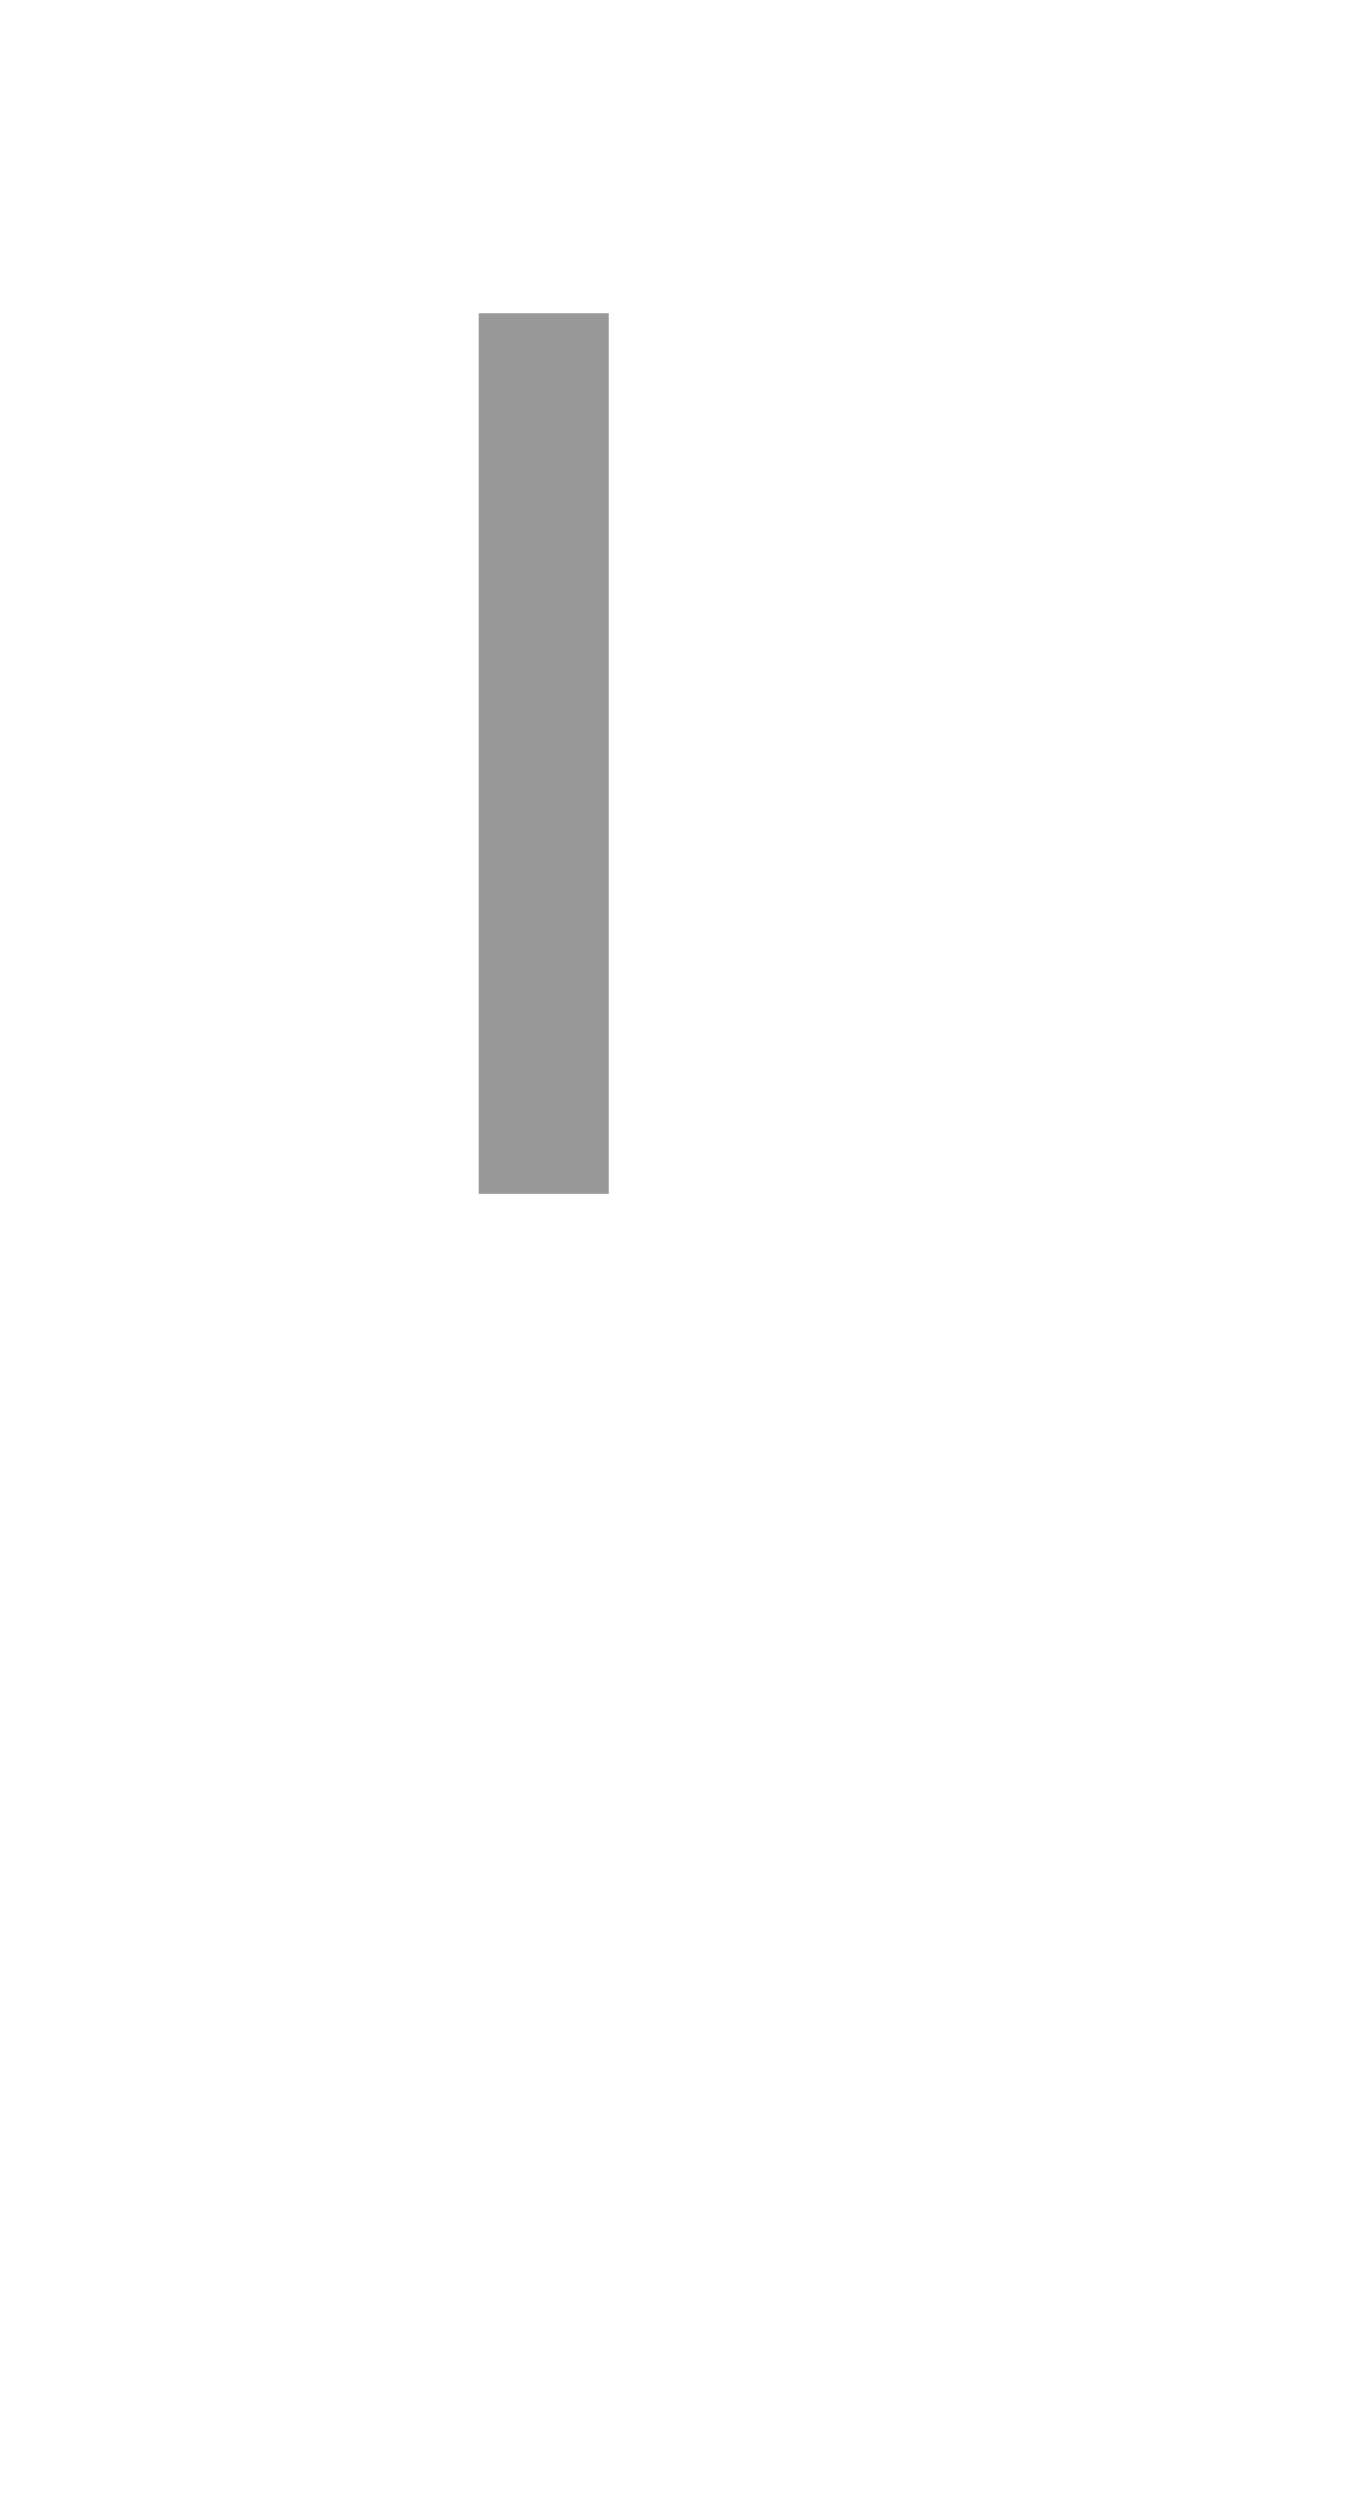
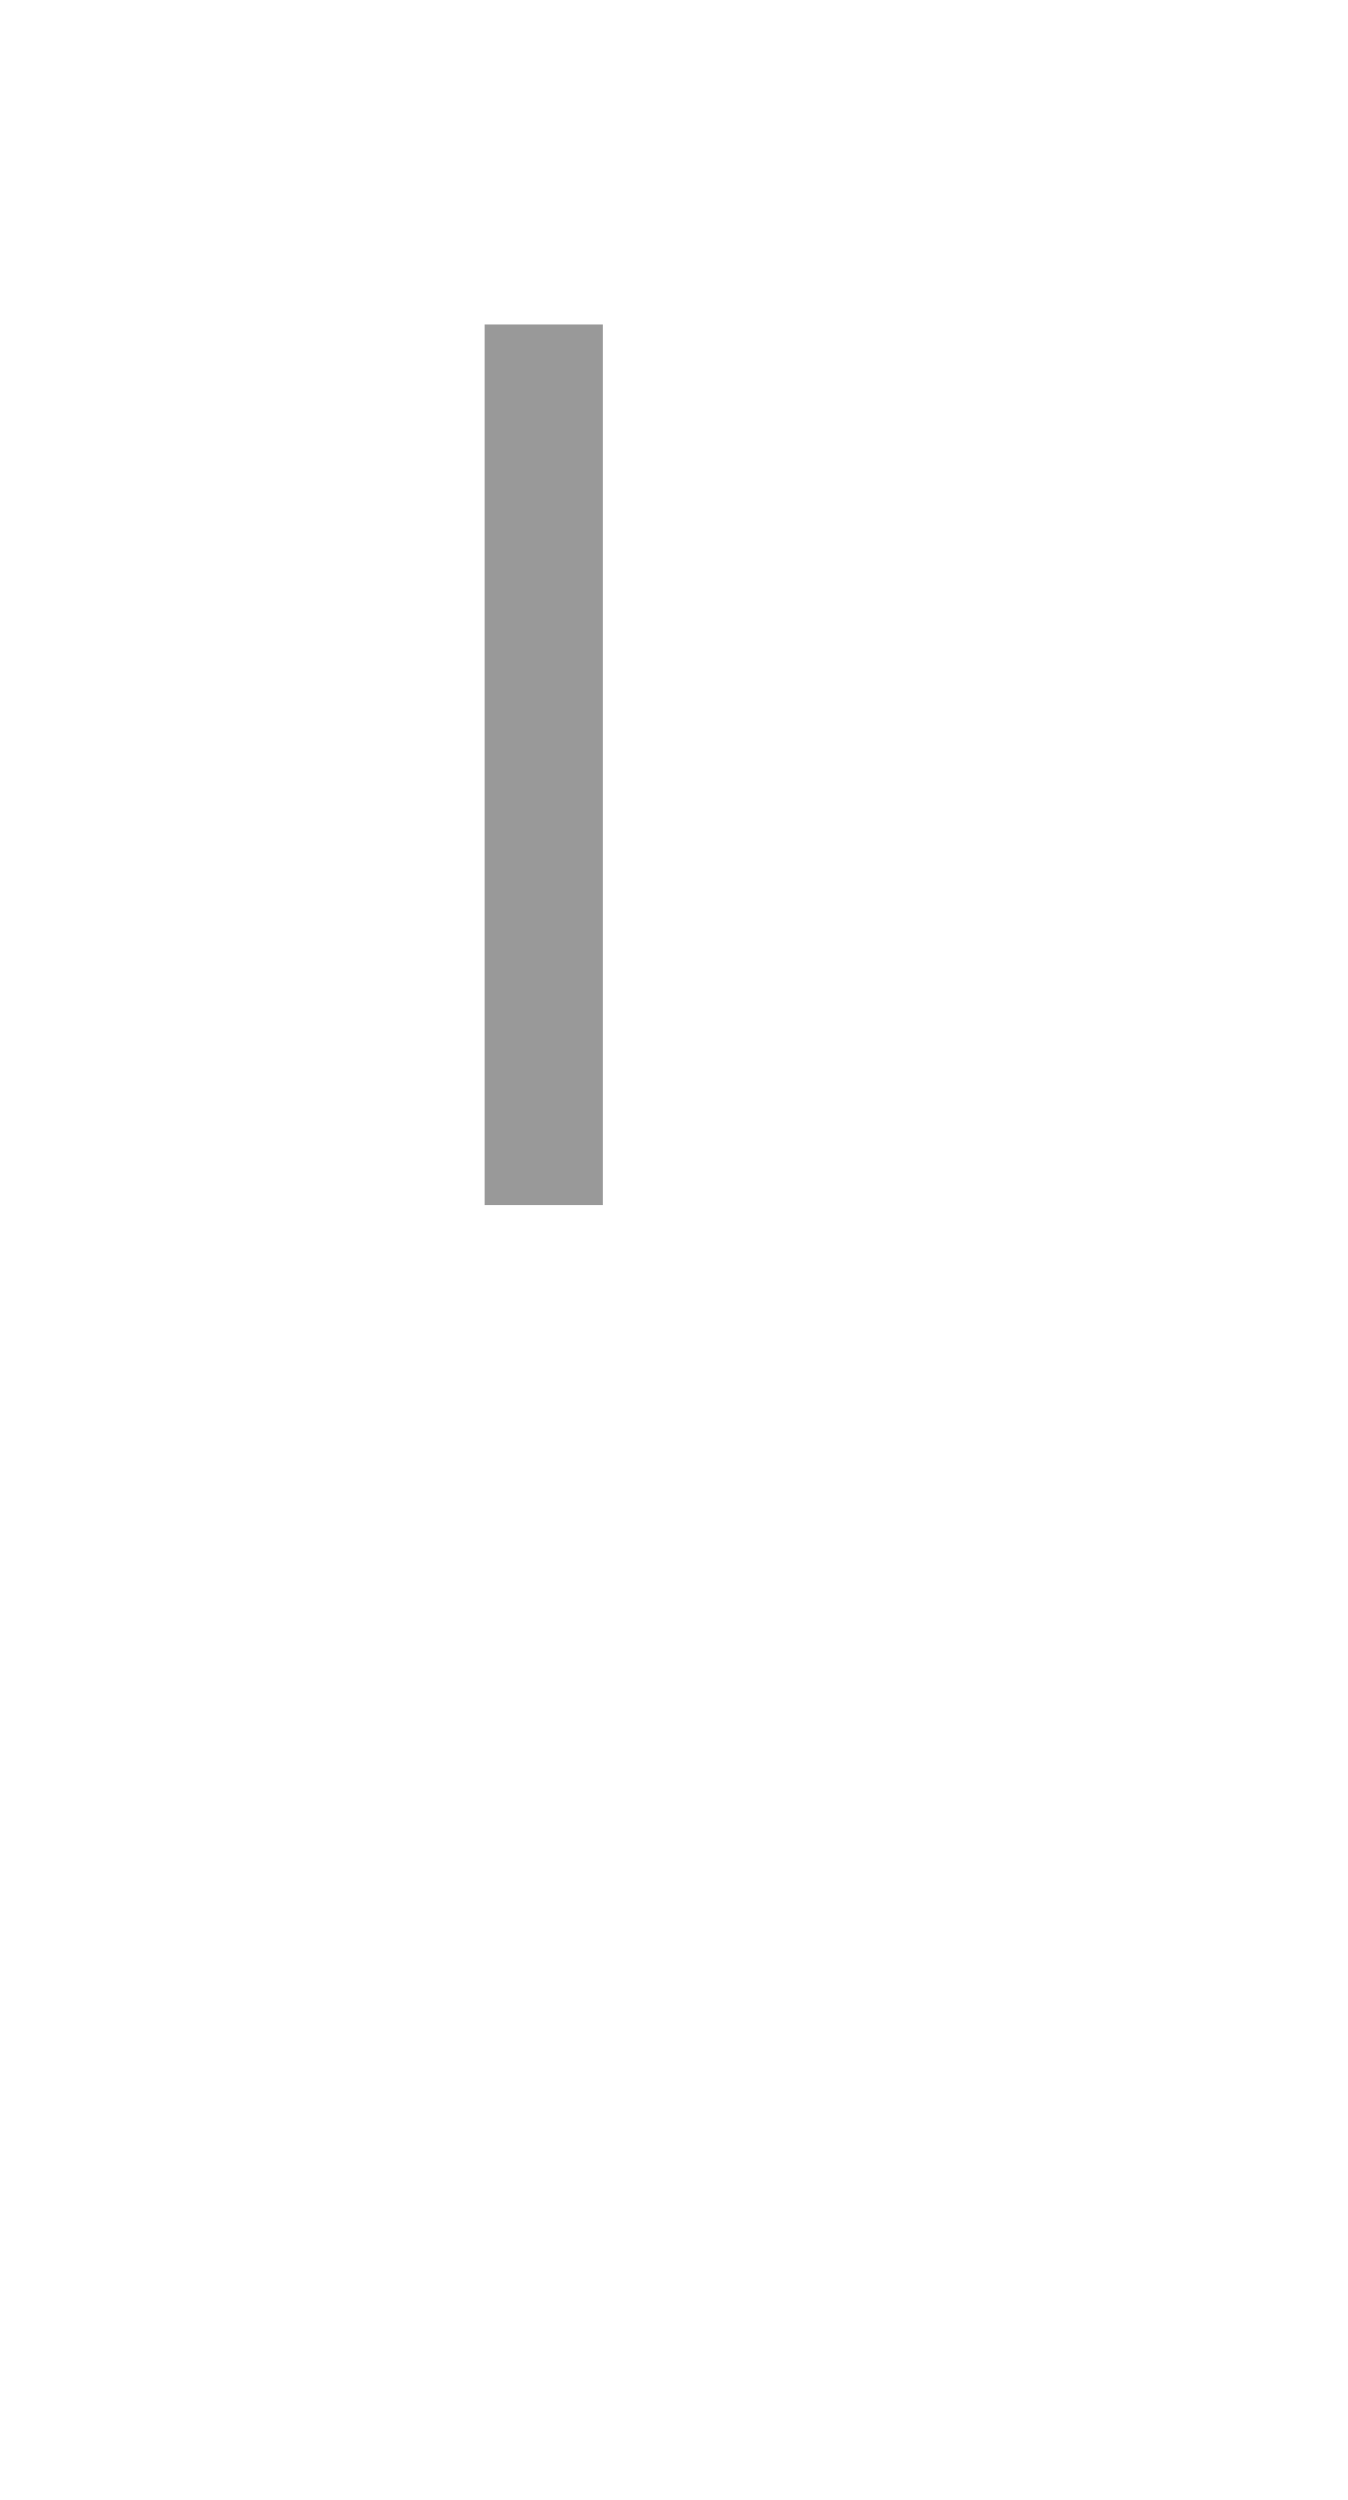
<svg xmlns="http://www.w3.org/2000/svg" xmlns:xlink="http://www.w3.org/1999/xlink" width="228" height="423" id="svg2" version="1.1">
  <defs id="defs4">
    <pattern xlink:href="#Strips1_1-7-5" id="pattern9313-9-8" patternTransform="matrix(0.7876425,1.340715,-9.510596,5.396273,930,-882.2932)" />
    <pattern id="Strips1_1-7-5" patternTransform="translate(0,0) scale(10,10)" height="1" width="2" patternUnits="userSpaceOnUse">
      <rect id="rect8592-4-2" height="2" width="1" y="-0.5" x="0" style="fill:black;stroke:none" />
    </pattern>
  </defs>
  <g transform="translate(0,-763.3622)" id="layer1" style="display:inline">
-     <path id="export-meter-peak-right" style="color:#000000;display:inline;overflow:visible;fill:#999999;stroke:none;stroke-width:1;stroke-linecap:round;stop-color:#000000" d="m 81,816.362 h 22 v 149 H 81 Z" />
+     <path id="export-meter-peak-right" style="color:#000000;display:inline;overflow:visible;fill:#999999;stroke:none;stroke-width:1;stroke-linecap:round;stop-color:#000000" d="m 82,818.262 h 20 v 149 H 82 Z" />
  </g>
</svg>
